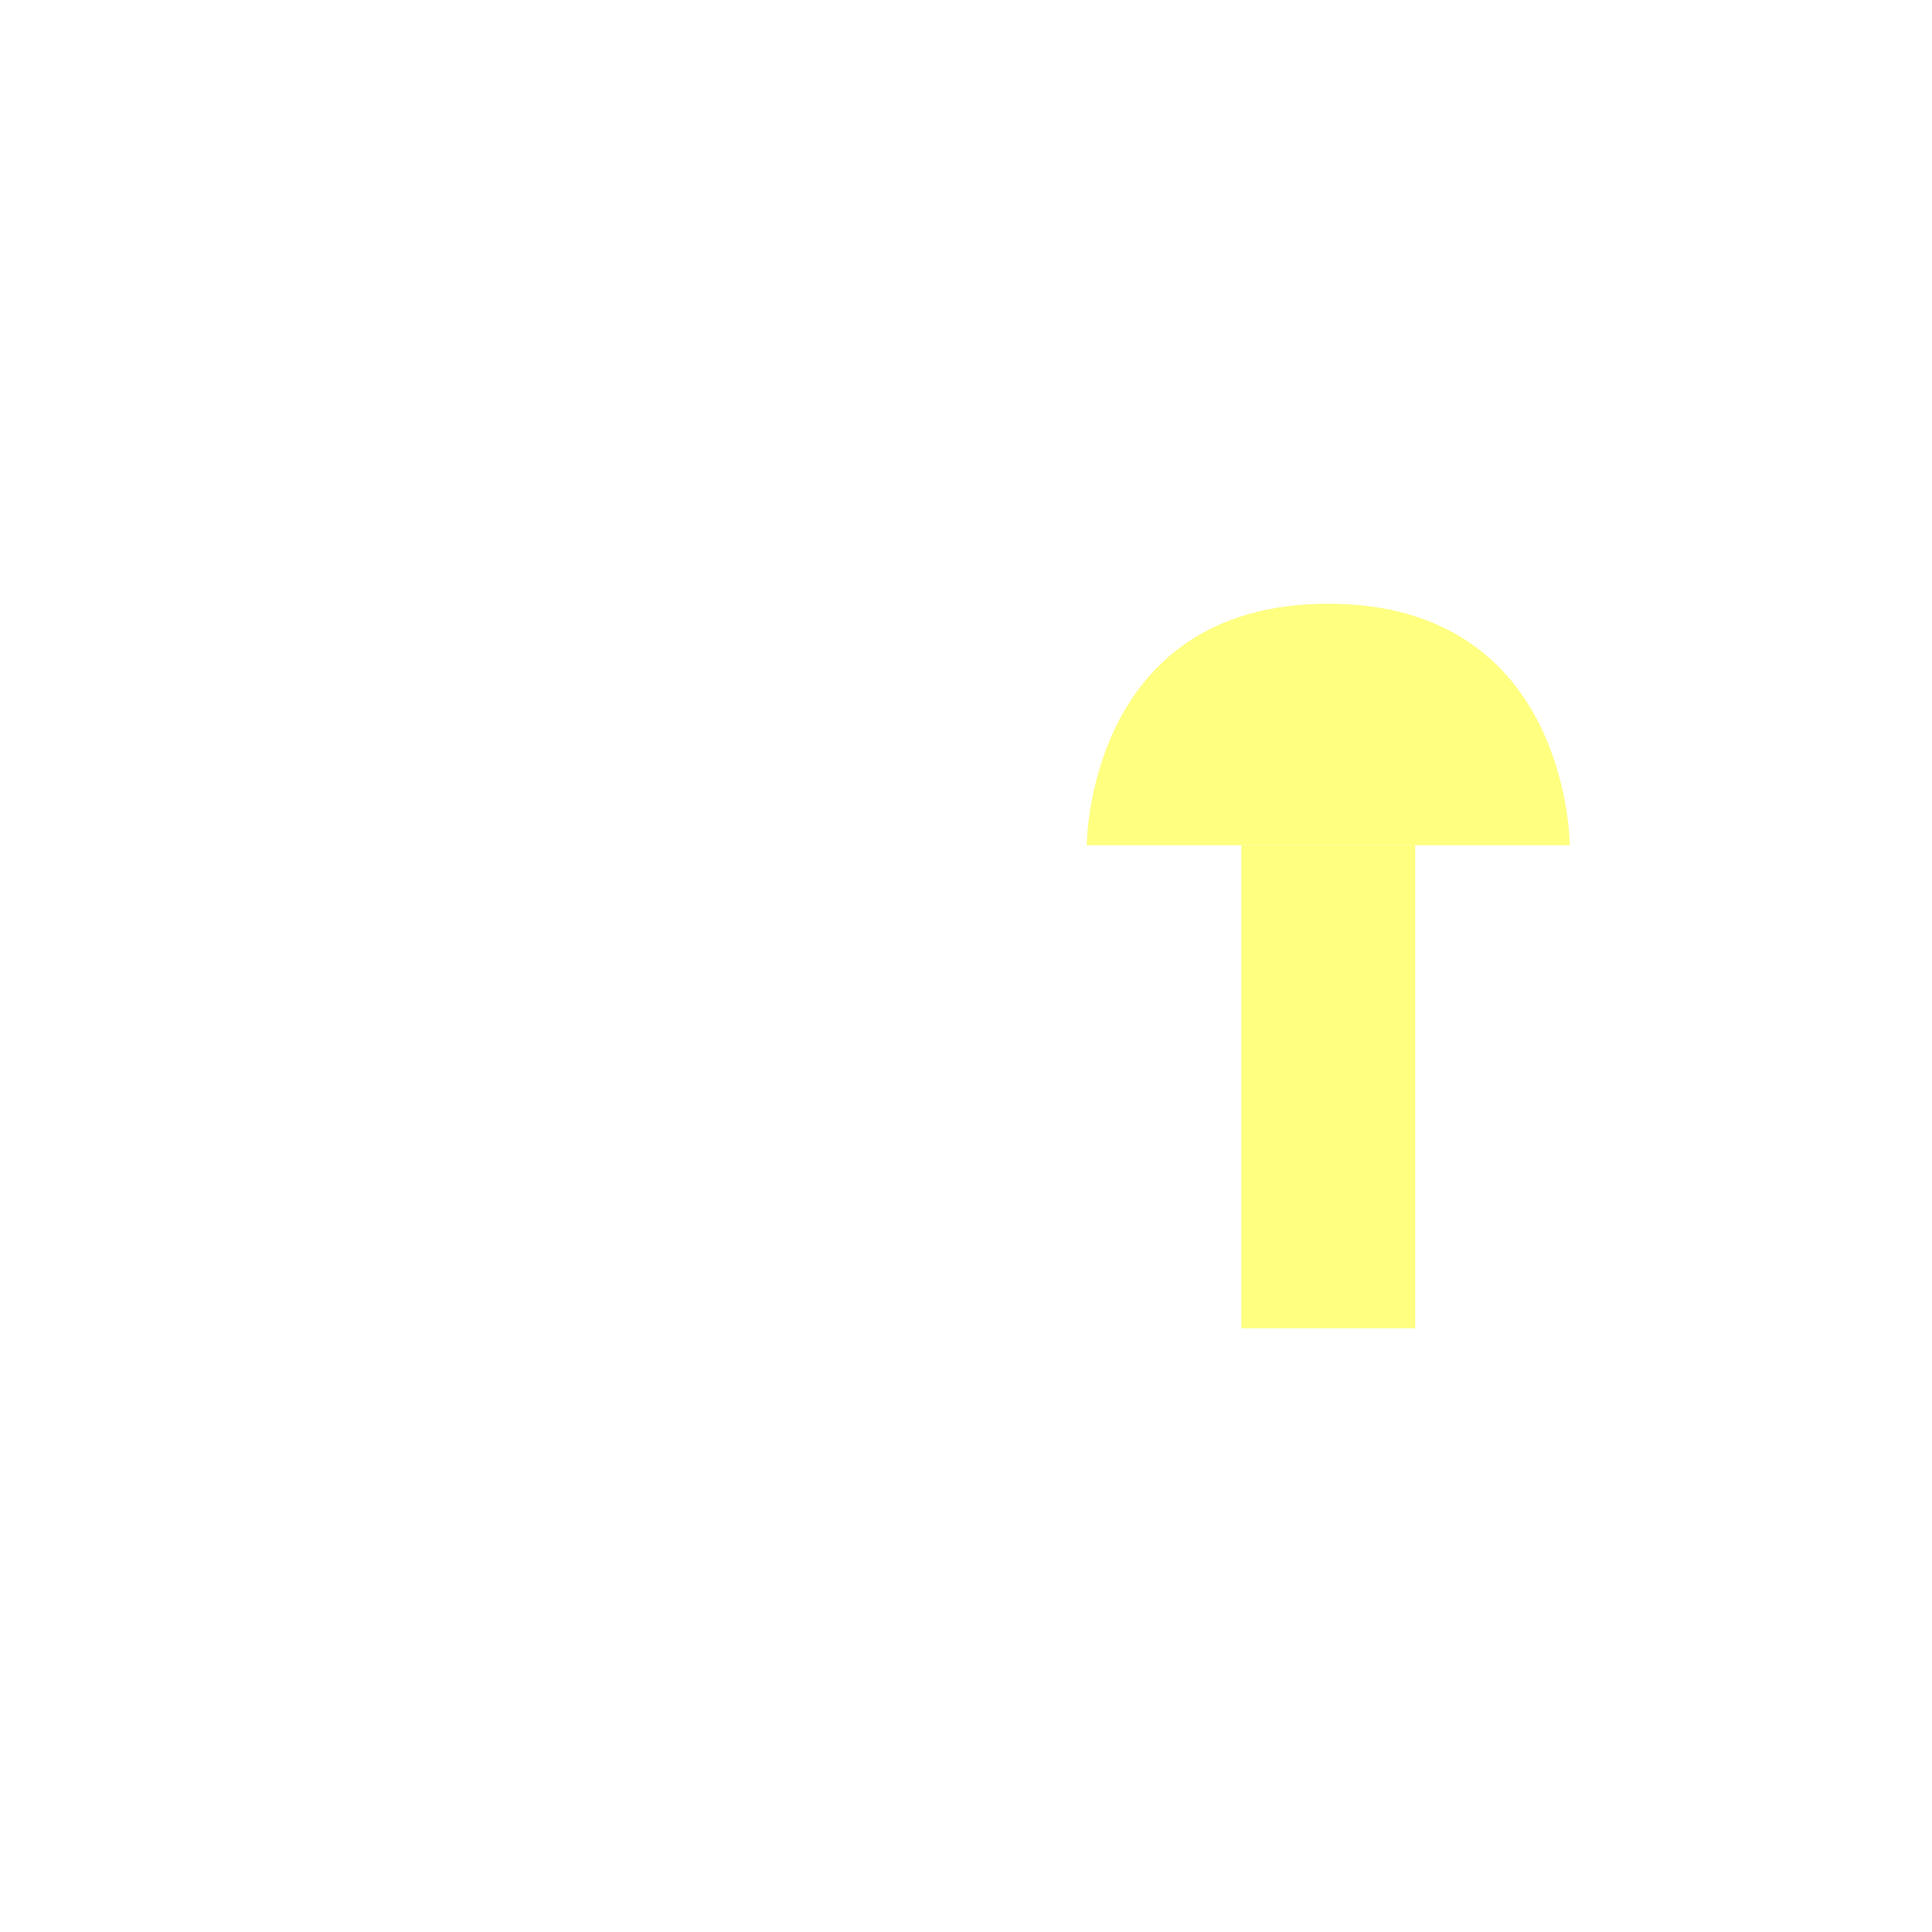
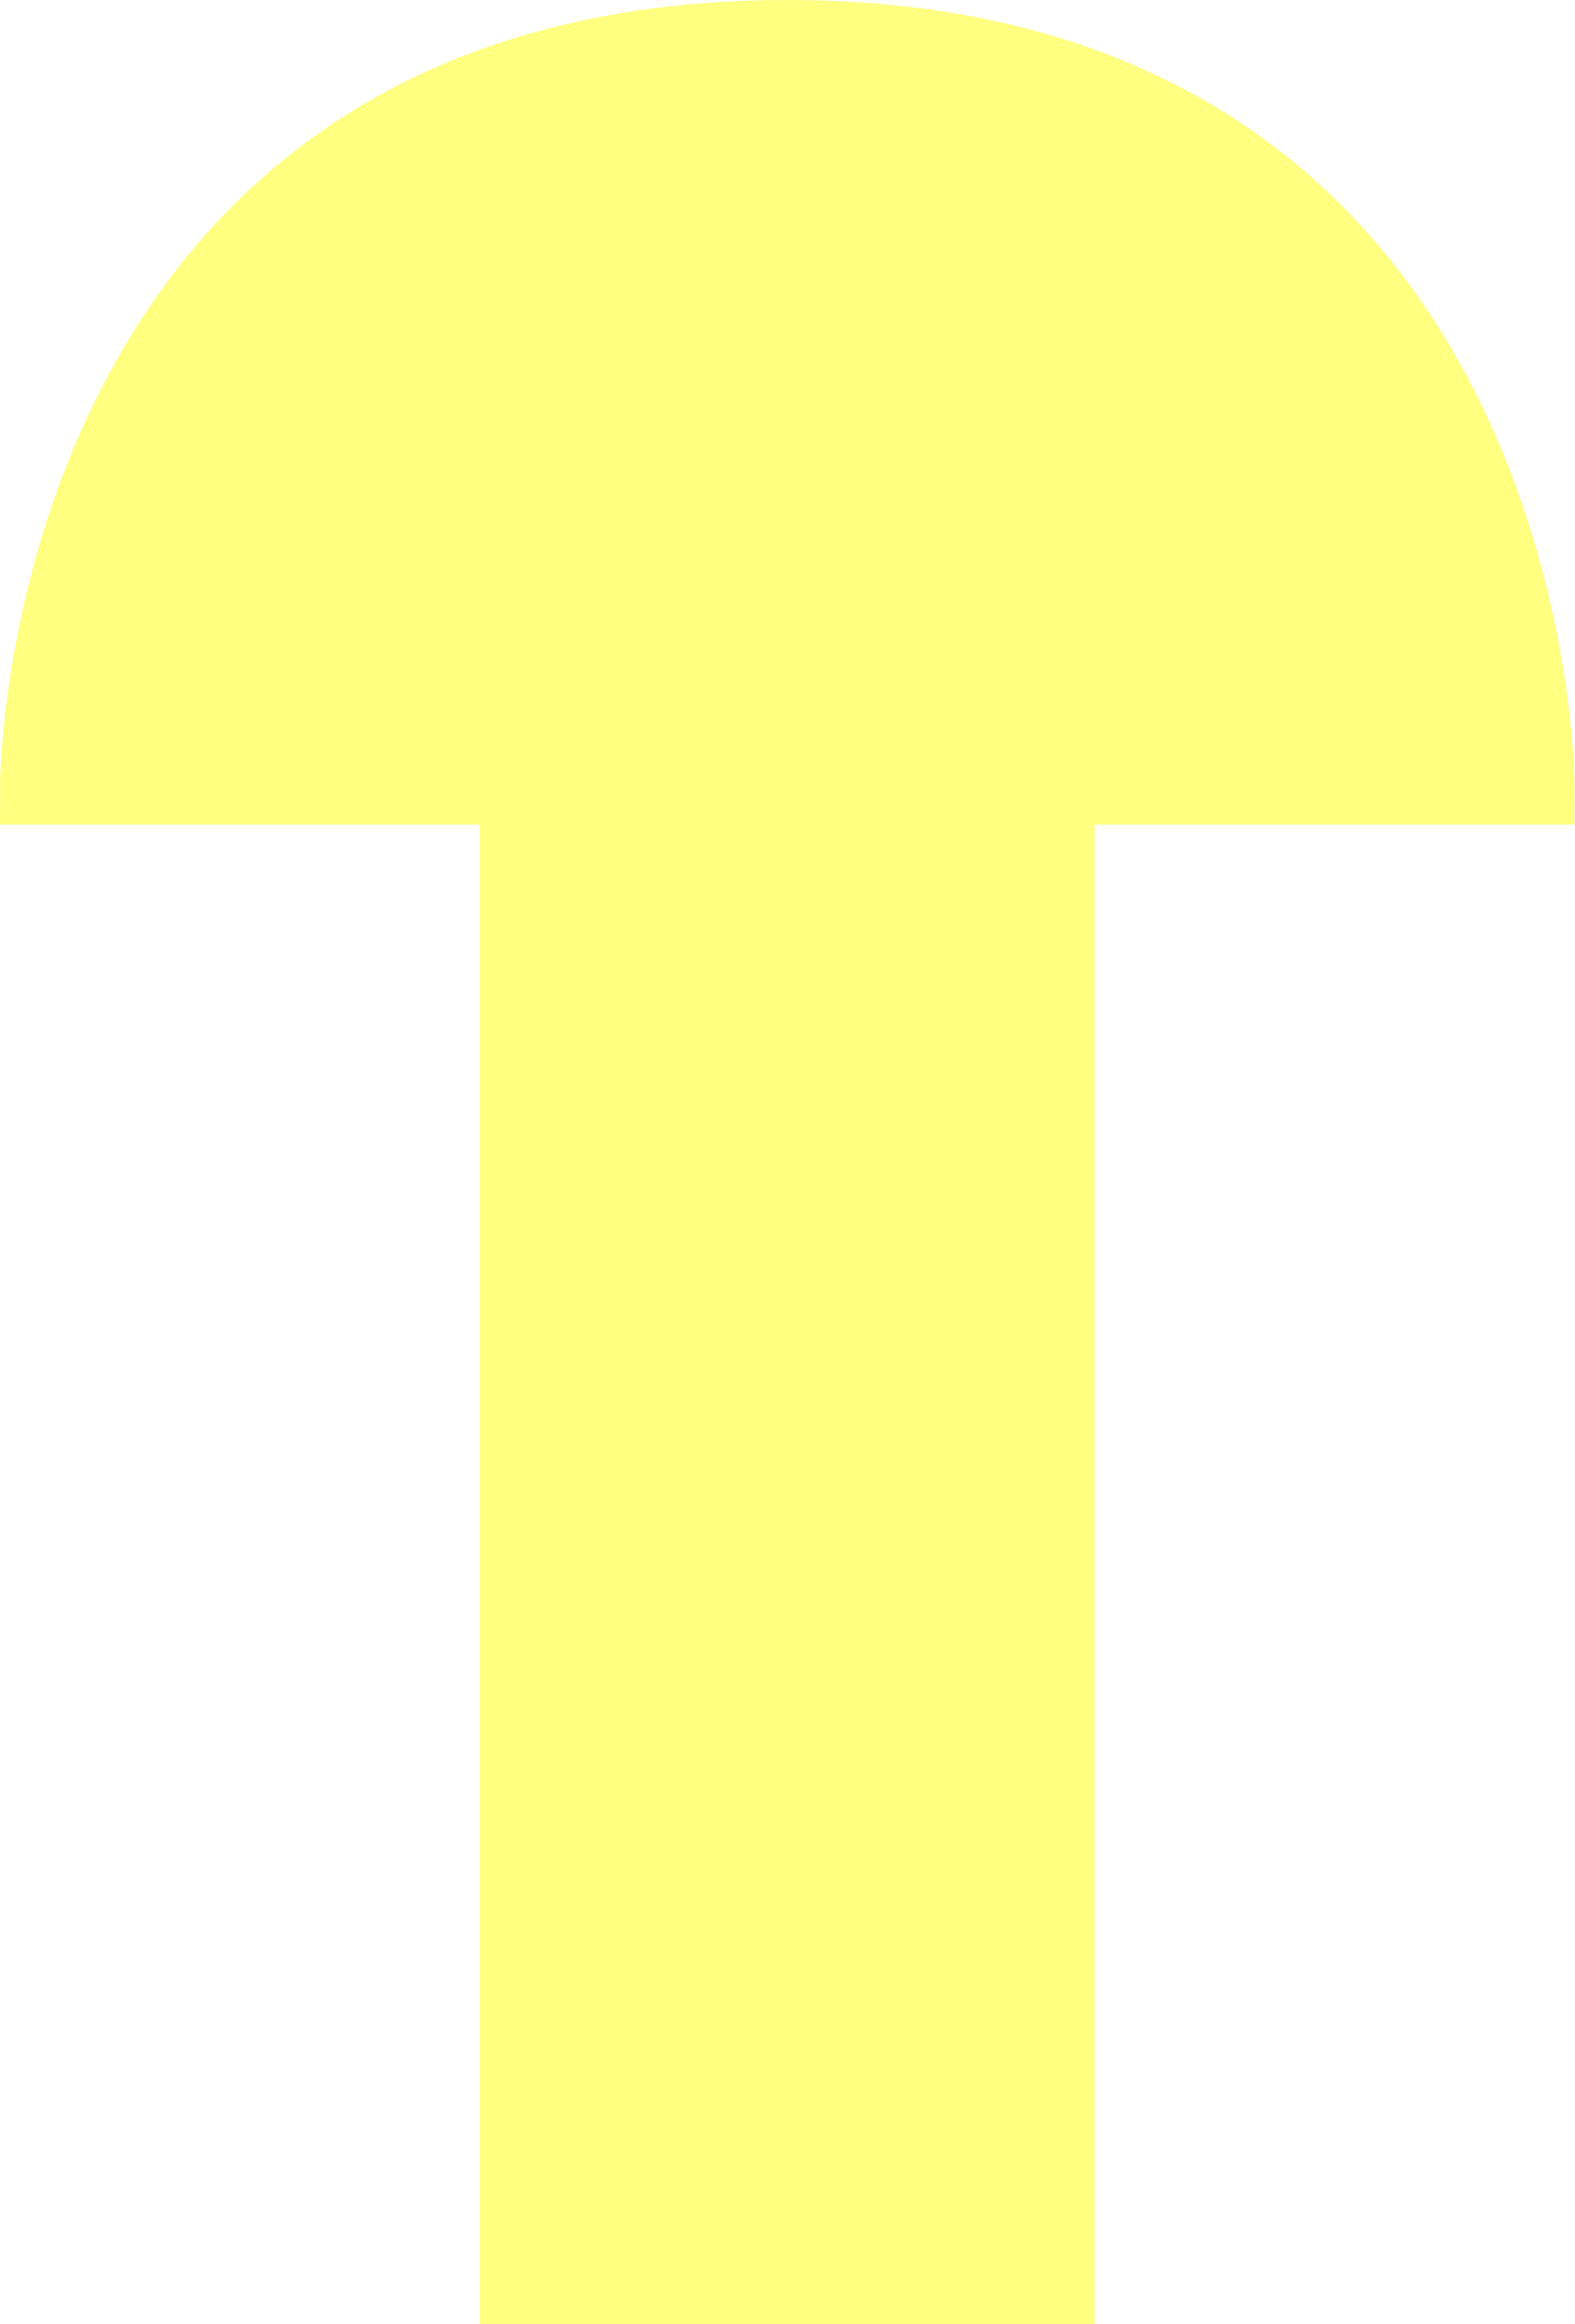
- <svg xmlns="http://www.w3.org/2000/svg" id="G*MPNZ----****X" width="400px" height="400px" viewBox="0 0 400 400" preserveAspectRatio="xMidYMid meet" zoomAndPan="magnify" version="1.1" contentScriptType="application/ecmascript" contentStyleType="text/css">
-   <g transform="translate(75 0)">
-     <svg viewBox="0 0 400 400" id="_0.G-M-N---------X" width="400px" height="400px" preserveAspectRatio="xMidYMid meet" zoomAndPan="magnify" version="1.1" contentScriptType="application/ecmascript" contentStyleType="text/css">
-       <rect x="182" y="175" width="36" height="100" transform="matrix(1 0 0 1 0 0)" style="fill:rgb(255,255,128);stroke:none" />
-       <path d="M200 175 L150 175 C150 175 150 125 200 125 C250 125 250 175 250 175 z" style="fill:rgb(255,255,128);stroke:none" />
+ <svg xmlns="http://www.w3.org/2000/svg" id="G*MPNZ----****X" width="105" height="155" viewBox="0 0 105 155" version="1.1">
+   <defs id="defs3882" />
+   <g transform="translate(-147.5,-122.5)" id="g3871">
+     <svg viewBox="0 0 400 400" id="_0.G-M-N---------X" width="400" height="400" version="1.1">
+       <rect x="182" y="175" width="36" height="100" style="fill:#ffff80;stroke:#ffff80;stroke-width:5" id="rect3874" />
+       <path d="m 200,175 -50,0 c 0,0 0,-50 50,-50 50,0 50,50 50,50 z" style="fill:#ffff80;stroke:#ffff80;stroke-width:5" id="path3878" />
    </svg>
  </g>
</svg>
